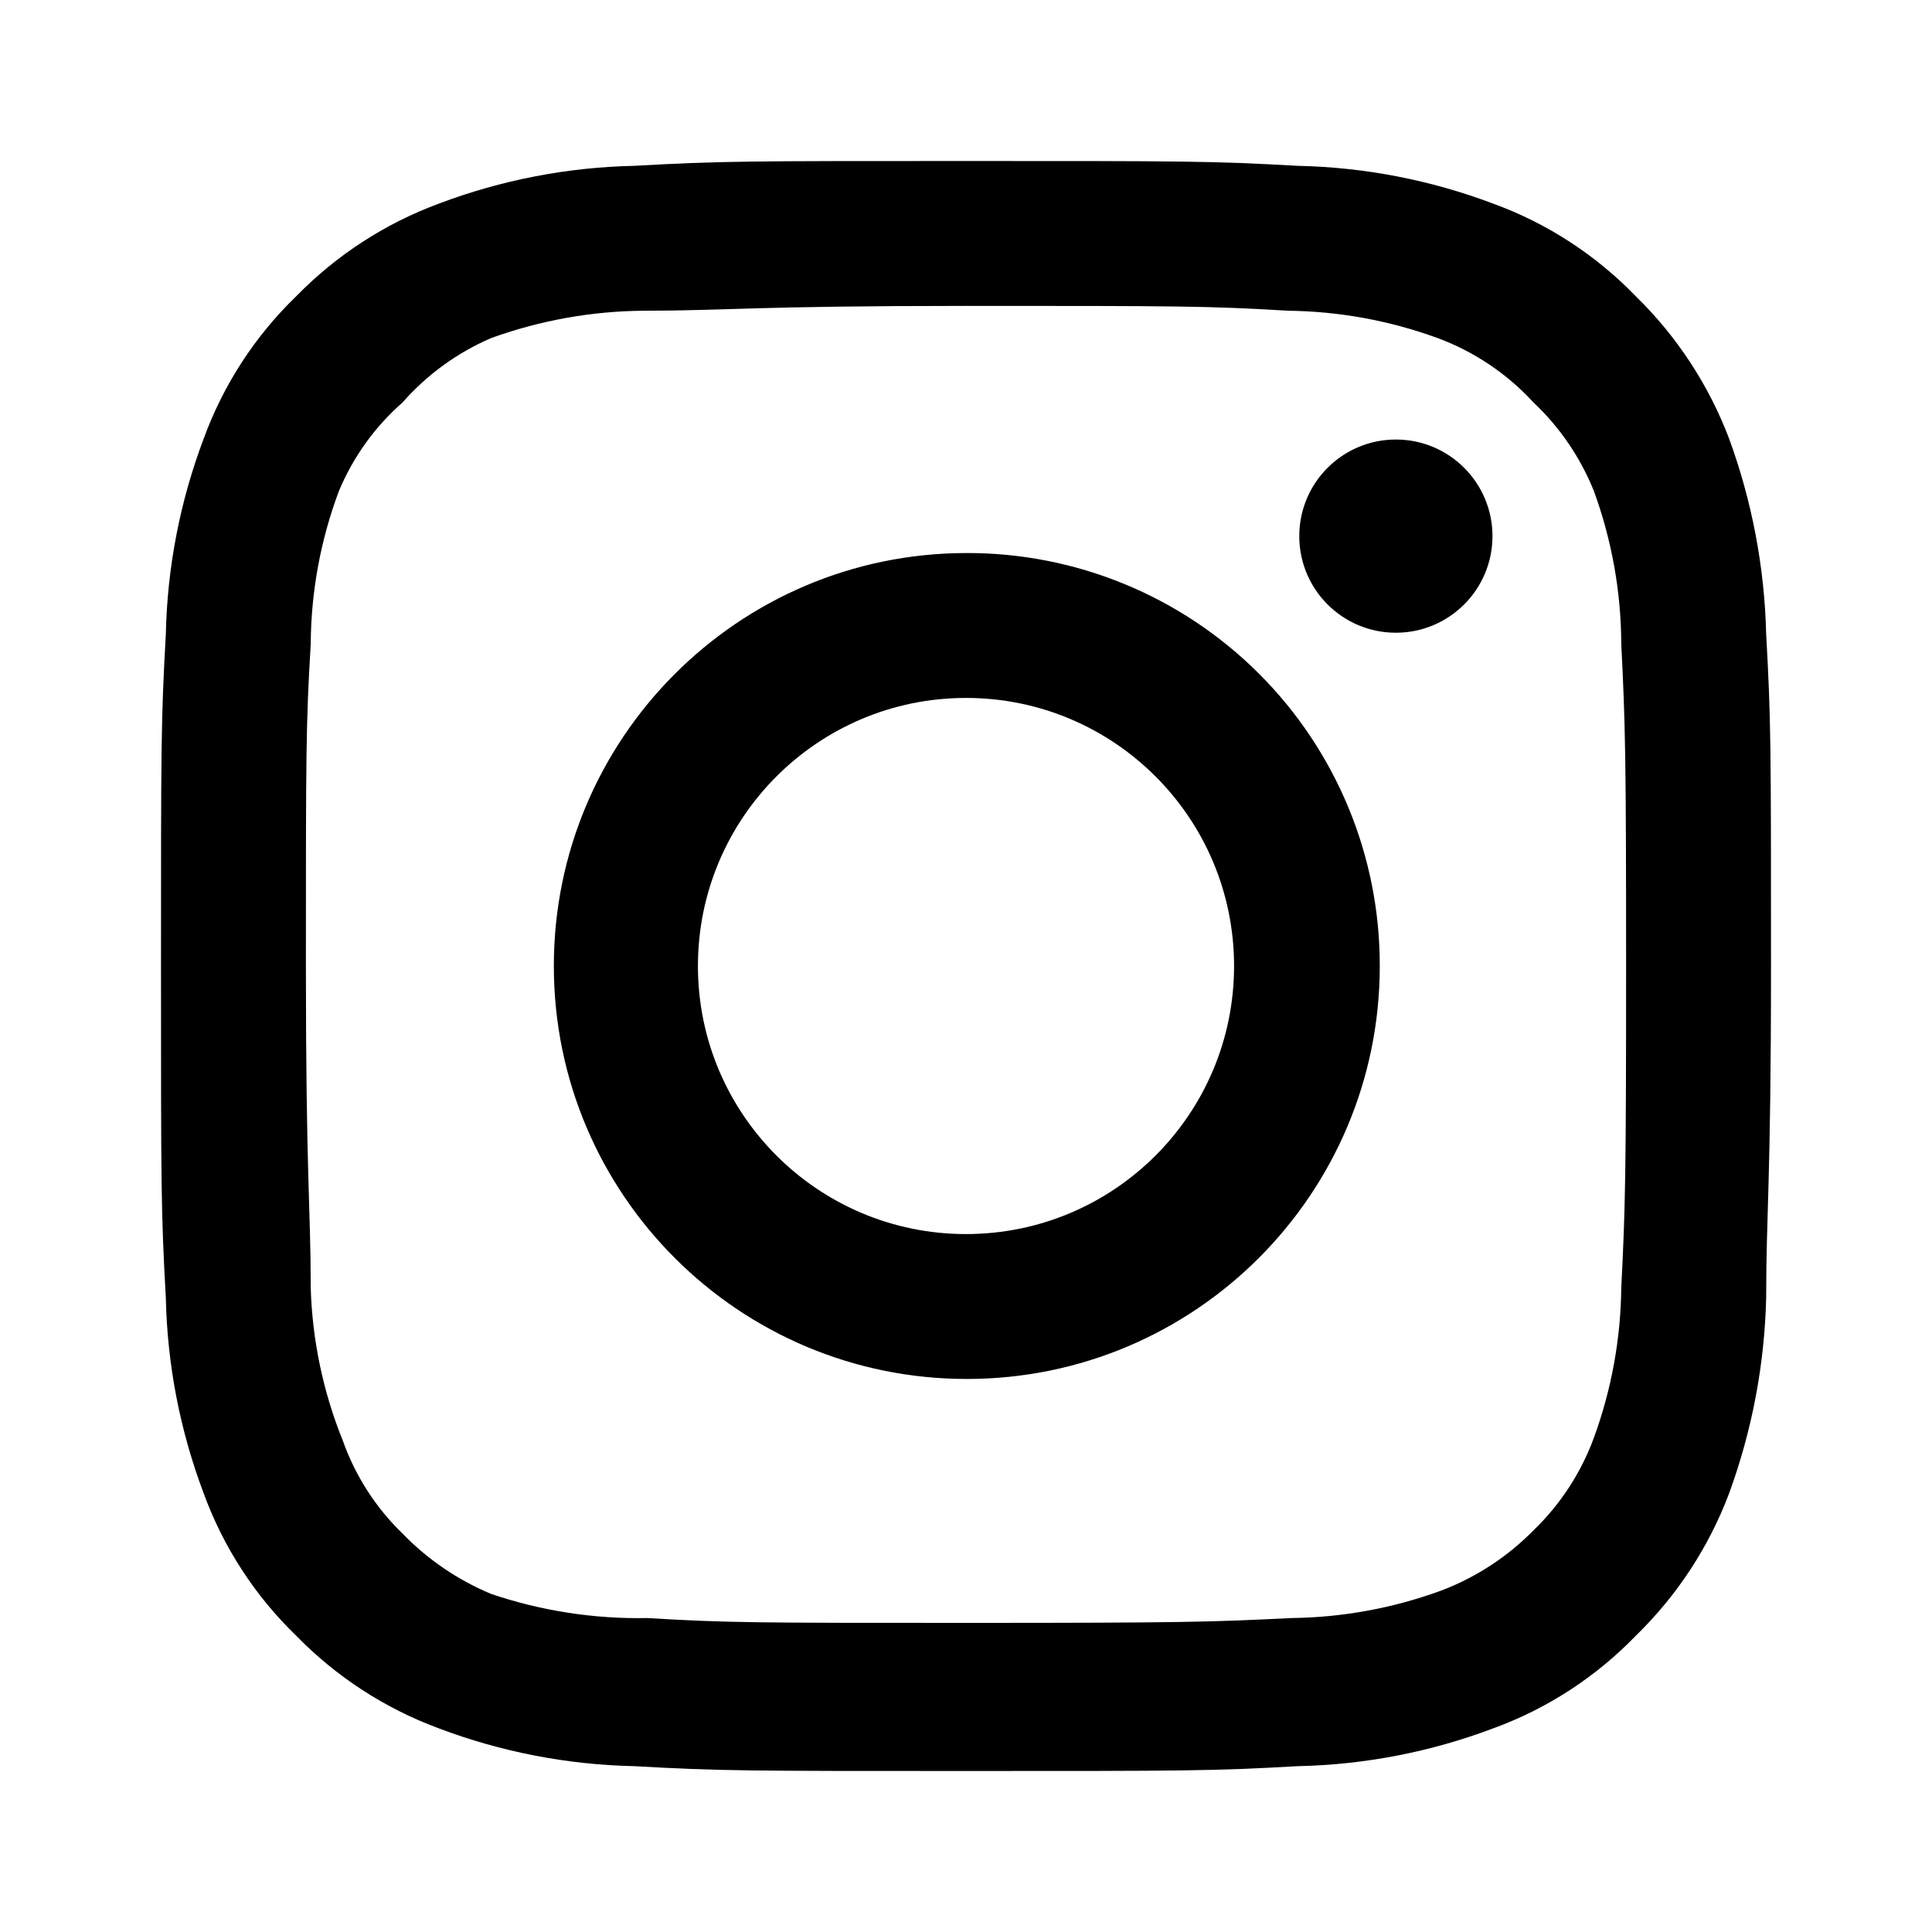
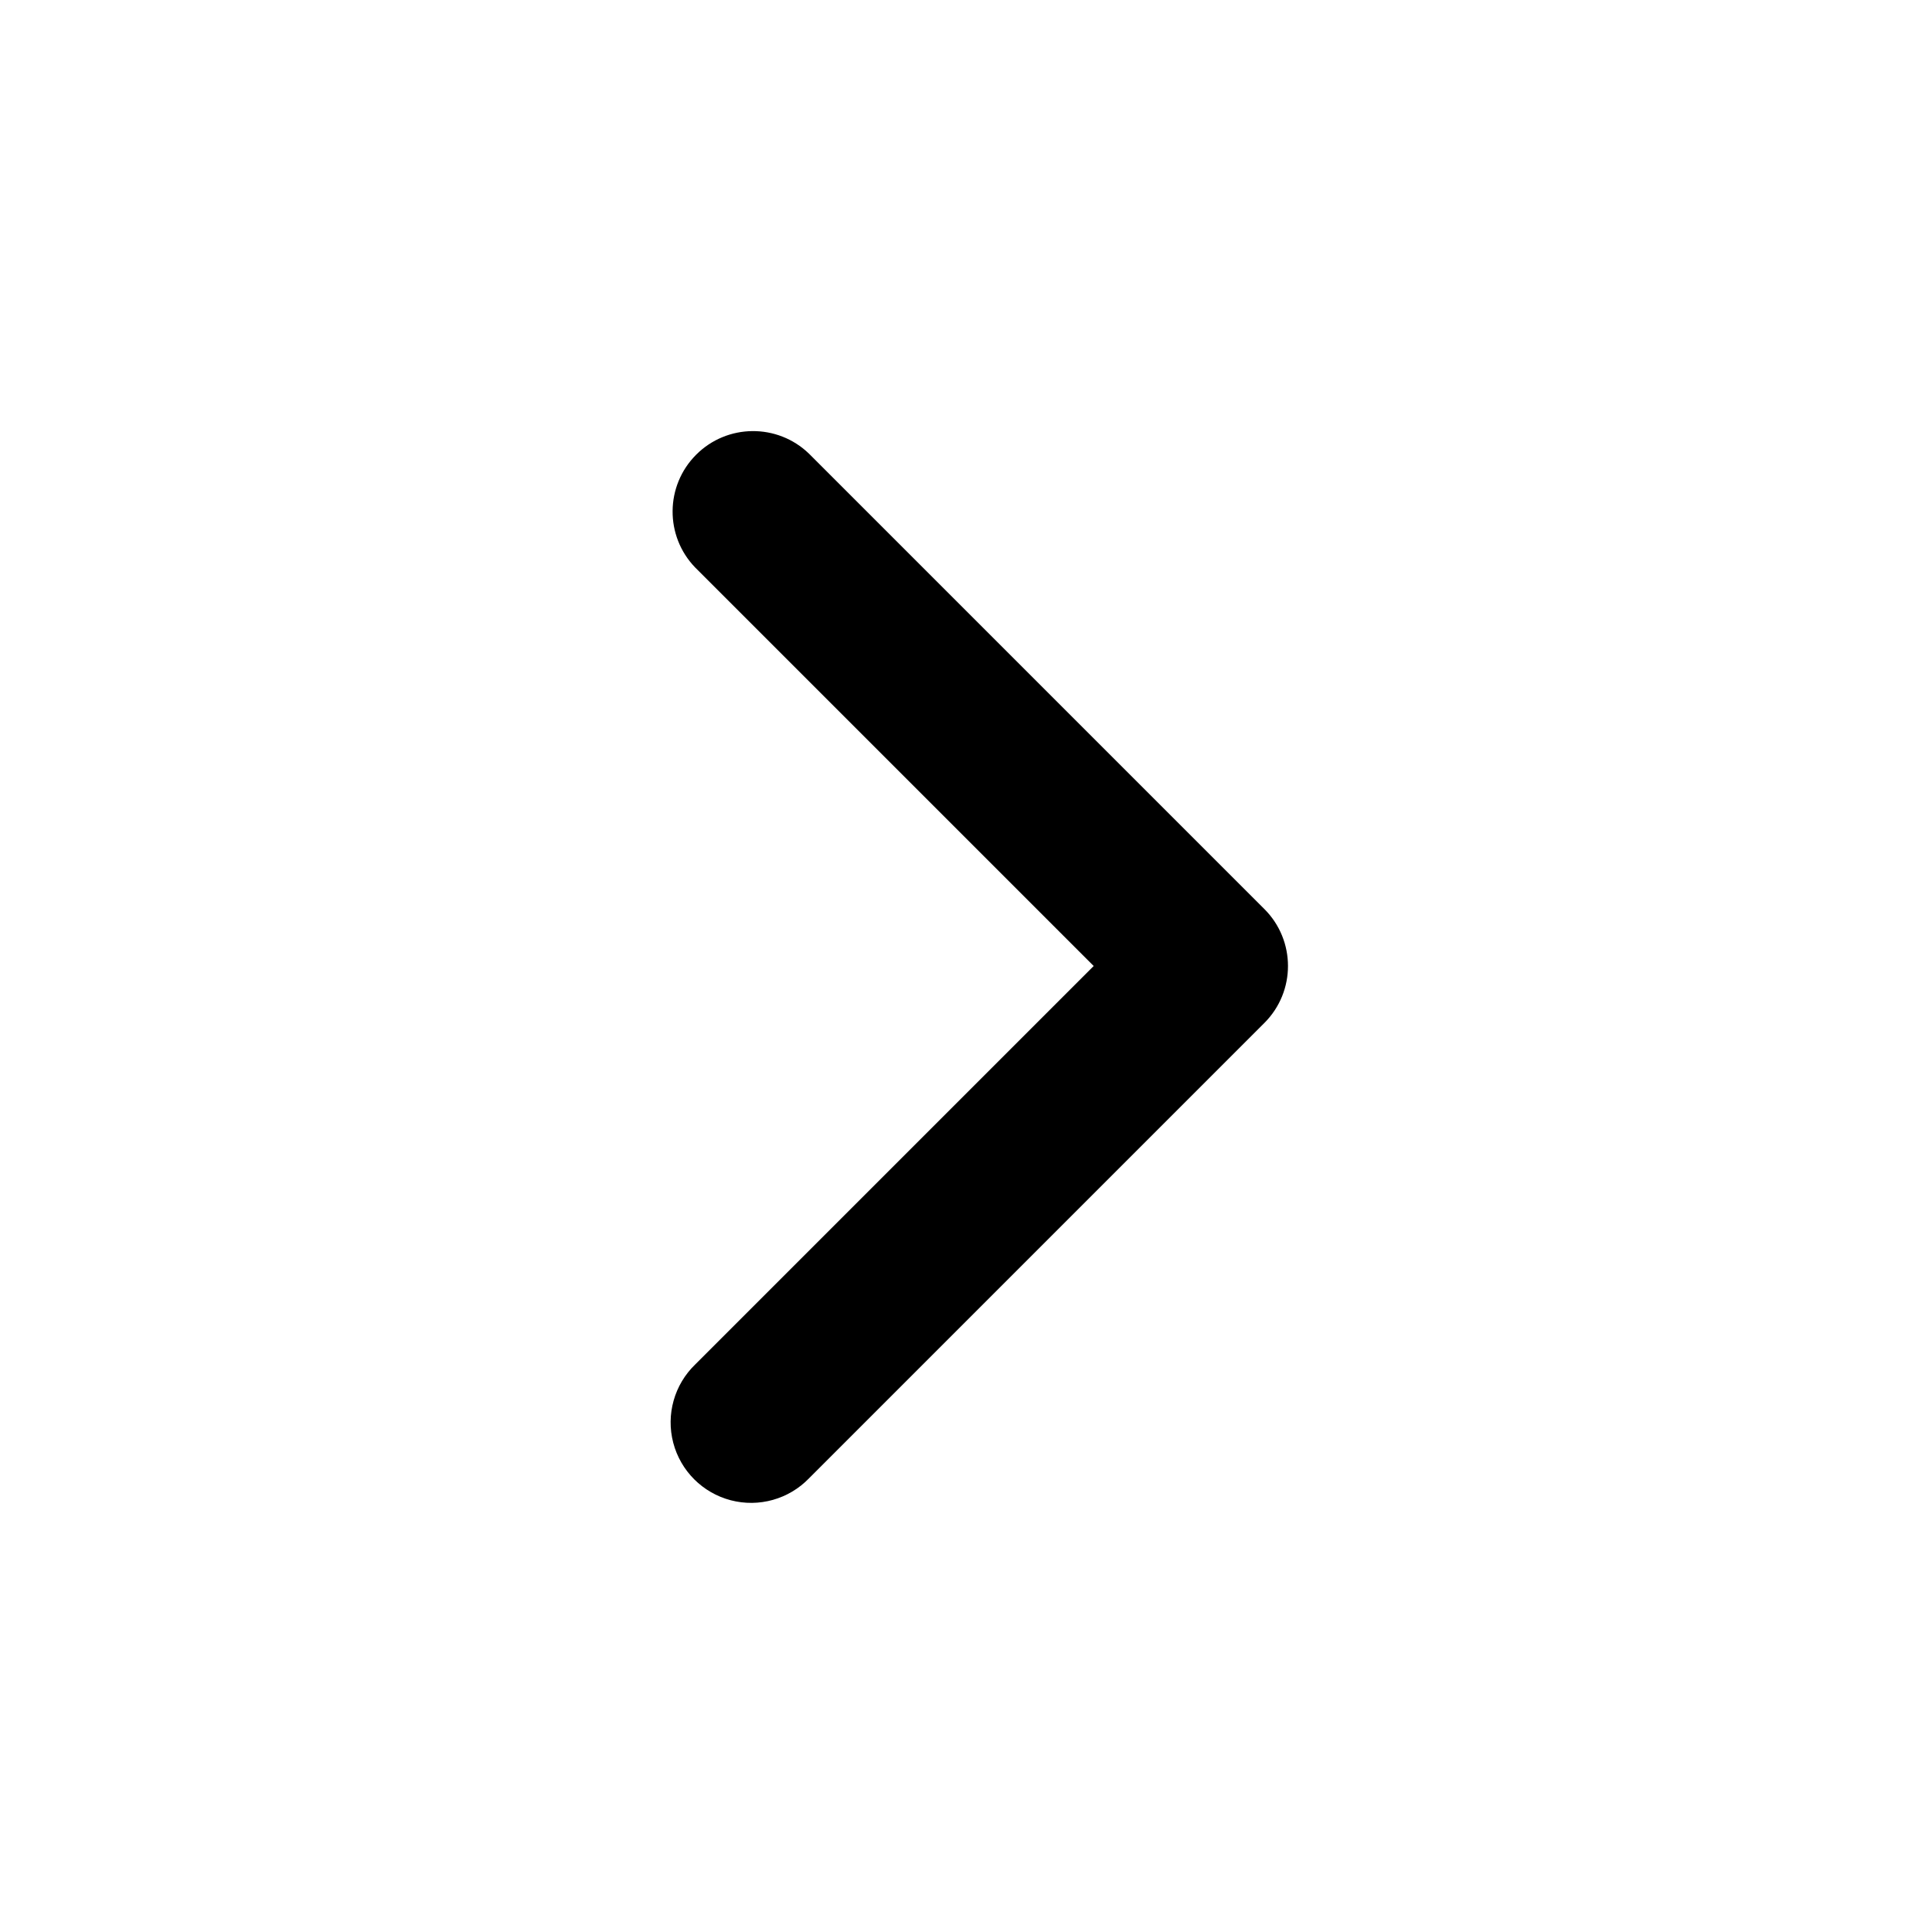
<svg xmlns="http://www.w3.org/2000/svg" width="1.2rem" height="1.2rem" viewBox="0 0 24 24">
-   <path fill="currentColor" d="M17.34 5.46a1.2 1.2 0 1 0 1.2 1.2a1.2 1.2 0 0 0-1.2-1.2m4.6 2.42a7.6 7.6 0 0 0-.46-2.43a4.9 4.9 0 0 0-1.16-1.77a4.7 4.7 0 0 0-1.77-1.15a7.3 7.3 0 0 0-2.43-.47C15.06 2 14.72 2 12 2s-3.06 0-4.12.06a7.3 7.3 0 0 0-2.43.47a4.8 4.8 0 0 0-1.77 1.15a4.7 4.7 0 0 0-1.15 1.77a7.3 7.3 0 0 0-.47 2.43C2 8.94 2 9.28 2 12s0 3.06.06 4.12a7.3 7.3 0 0 0 .47 2.43a4.7 4.7 0 0 0 1.15 1.77a4.8 4.8 0 0 0 1.77 1.15a7.3 7.3 0 0 0 2.43.47C8.94 22 9.28 22 12 22s3.06 0 4.12-.06a7.3 7.3 0 0 0 2.43-.47a4.7 4.7 0 0 0 1.77-1.15a4.85 4.85 0 0 0 1.16-1.77a7.6 7.6 0 0 0 .46-2.43c0-1.06.06-1.4.06-4.12s0-3.06-.06-4.12M20.14 16a5.6 5.6 0 0 1-.34 1.86a3.06 3.06 0 0 1-.75 1.15a3.2 3.2 0 0 1-1.15.75a5.6 5.6 0 0 1-1.86.34c-1 .05-1.37.06-4 .06s-3 0-4-.06a5.7 5.7 0 0 1-1.94-.3a3.3 3.3 0 0 1-1.1-.75a3 3 0 0 1-.74-1.15a5.5 5.5 0 0 1-.4-1.9c0-1-.06-1.37-.06-4s0-3 .06-4a5.5 5.5 0 0 1 .35-1.9A3 3 0 0 1 5 5a3.1 3.1 0 0 1 1.1-.8A5.7 5.7 0 0 1 8 3.86c1 0 1.37-.06 4-.06s3 0 4 .06a5.6 5.6 0 0 1 1.86.34a3.06 3.06 0 0 1 1.19.8a3.1 3.1 0 0 1 .75 1.1a5.6 5.6 0 0 1 .34 1.9c.05 1 .06 1.37.06 4s-.01 3-.06 4M12 6.87A5.13 5.13 0 1 0 17.14 12A5.12 5.12 0 0 0 12 6.87m0 8.46A3.33 3.33 0 1 1 15.33 12A3.33 3.33 0 0 1 12 15.33" />
+   <g fill="none" fill-rule="evenodd">
+     <path d="M24 0v24H0V0zM12.593 23.258l-.011.002l-.071.035l-.02.004l-.014-.004l-.071-.035q-.016-.005-.024.005l-.004.01l-.017.428l.005.02l.01.013l.104.074l.015.004l.012-.004l.104-.074l.012-.016l.004-.017l-.017-.427q-.004-.016-.017-.018m.265-.113l-.013.002l-.185.093l-.01.01l-.003.011l.018.43l.005.012l.008.007l.201.093q.019.005.029-.008l.004-.014l-.034-.614q-.005-.019-.02-.022m-.715.002a.02.02 0 0 0-.027.006l-.006.014l-.034.614q.001.018.017.024l.015-.002l.201-.093l.01-.008l.004-.011l.017-.43l-.003-.012l-.01-.01z" />
+     <path fill="currentColor" d="M15.707 11.293a1 1 0 0 1 0 1.414l-5.657 5.657a1 1 0 1 1-1.414-1.414l4.95-4.95l-4.95-4.95a1 1 0 0 1 1.414-1.414z" />
+   </g>
</svg>
